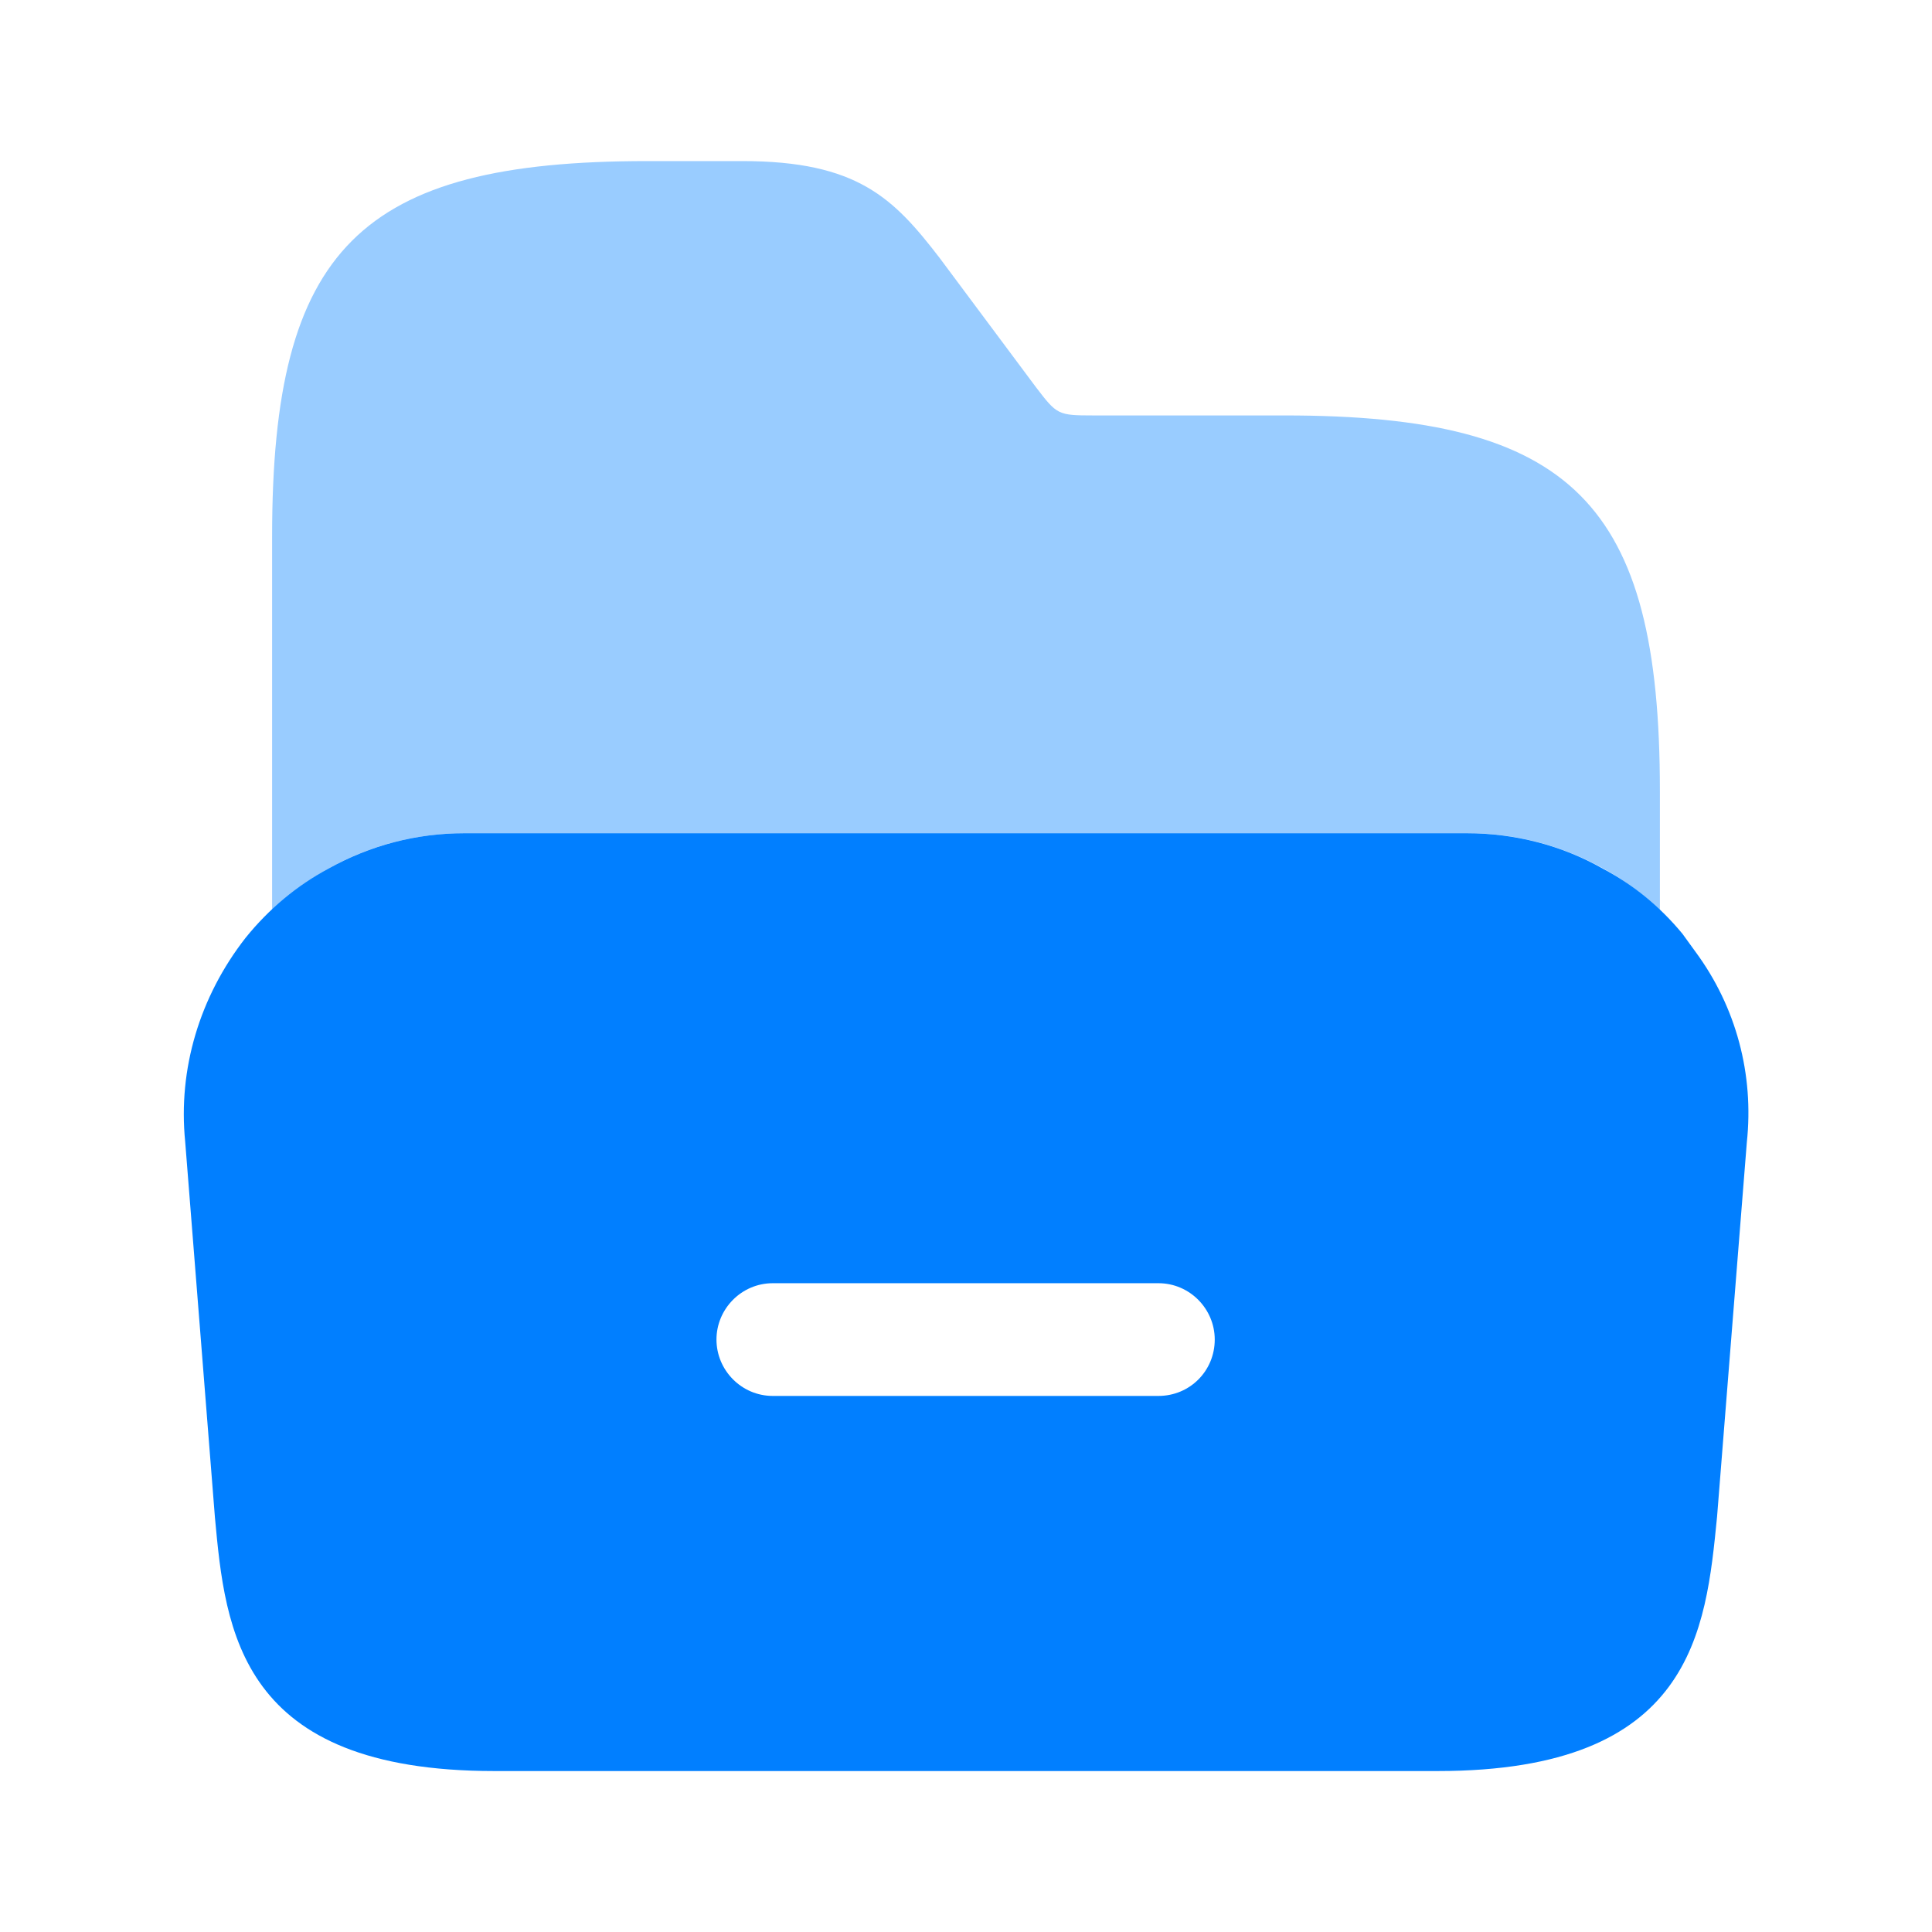
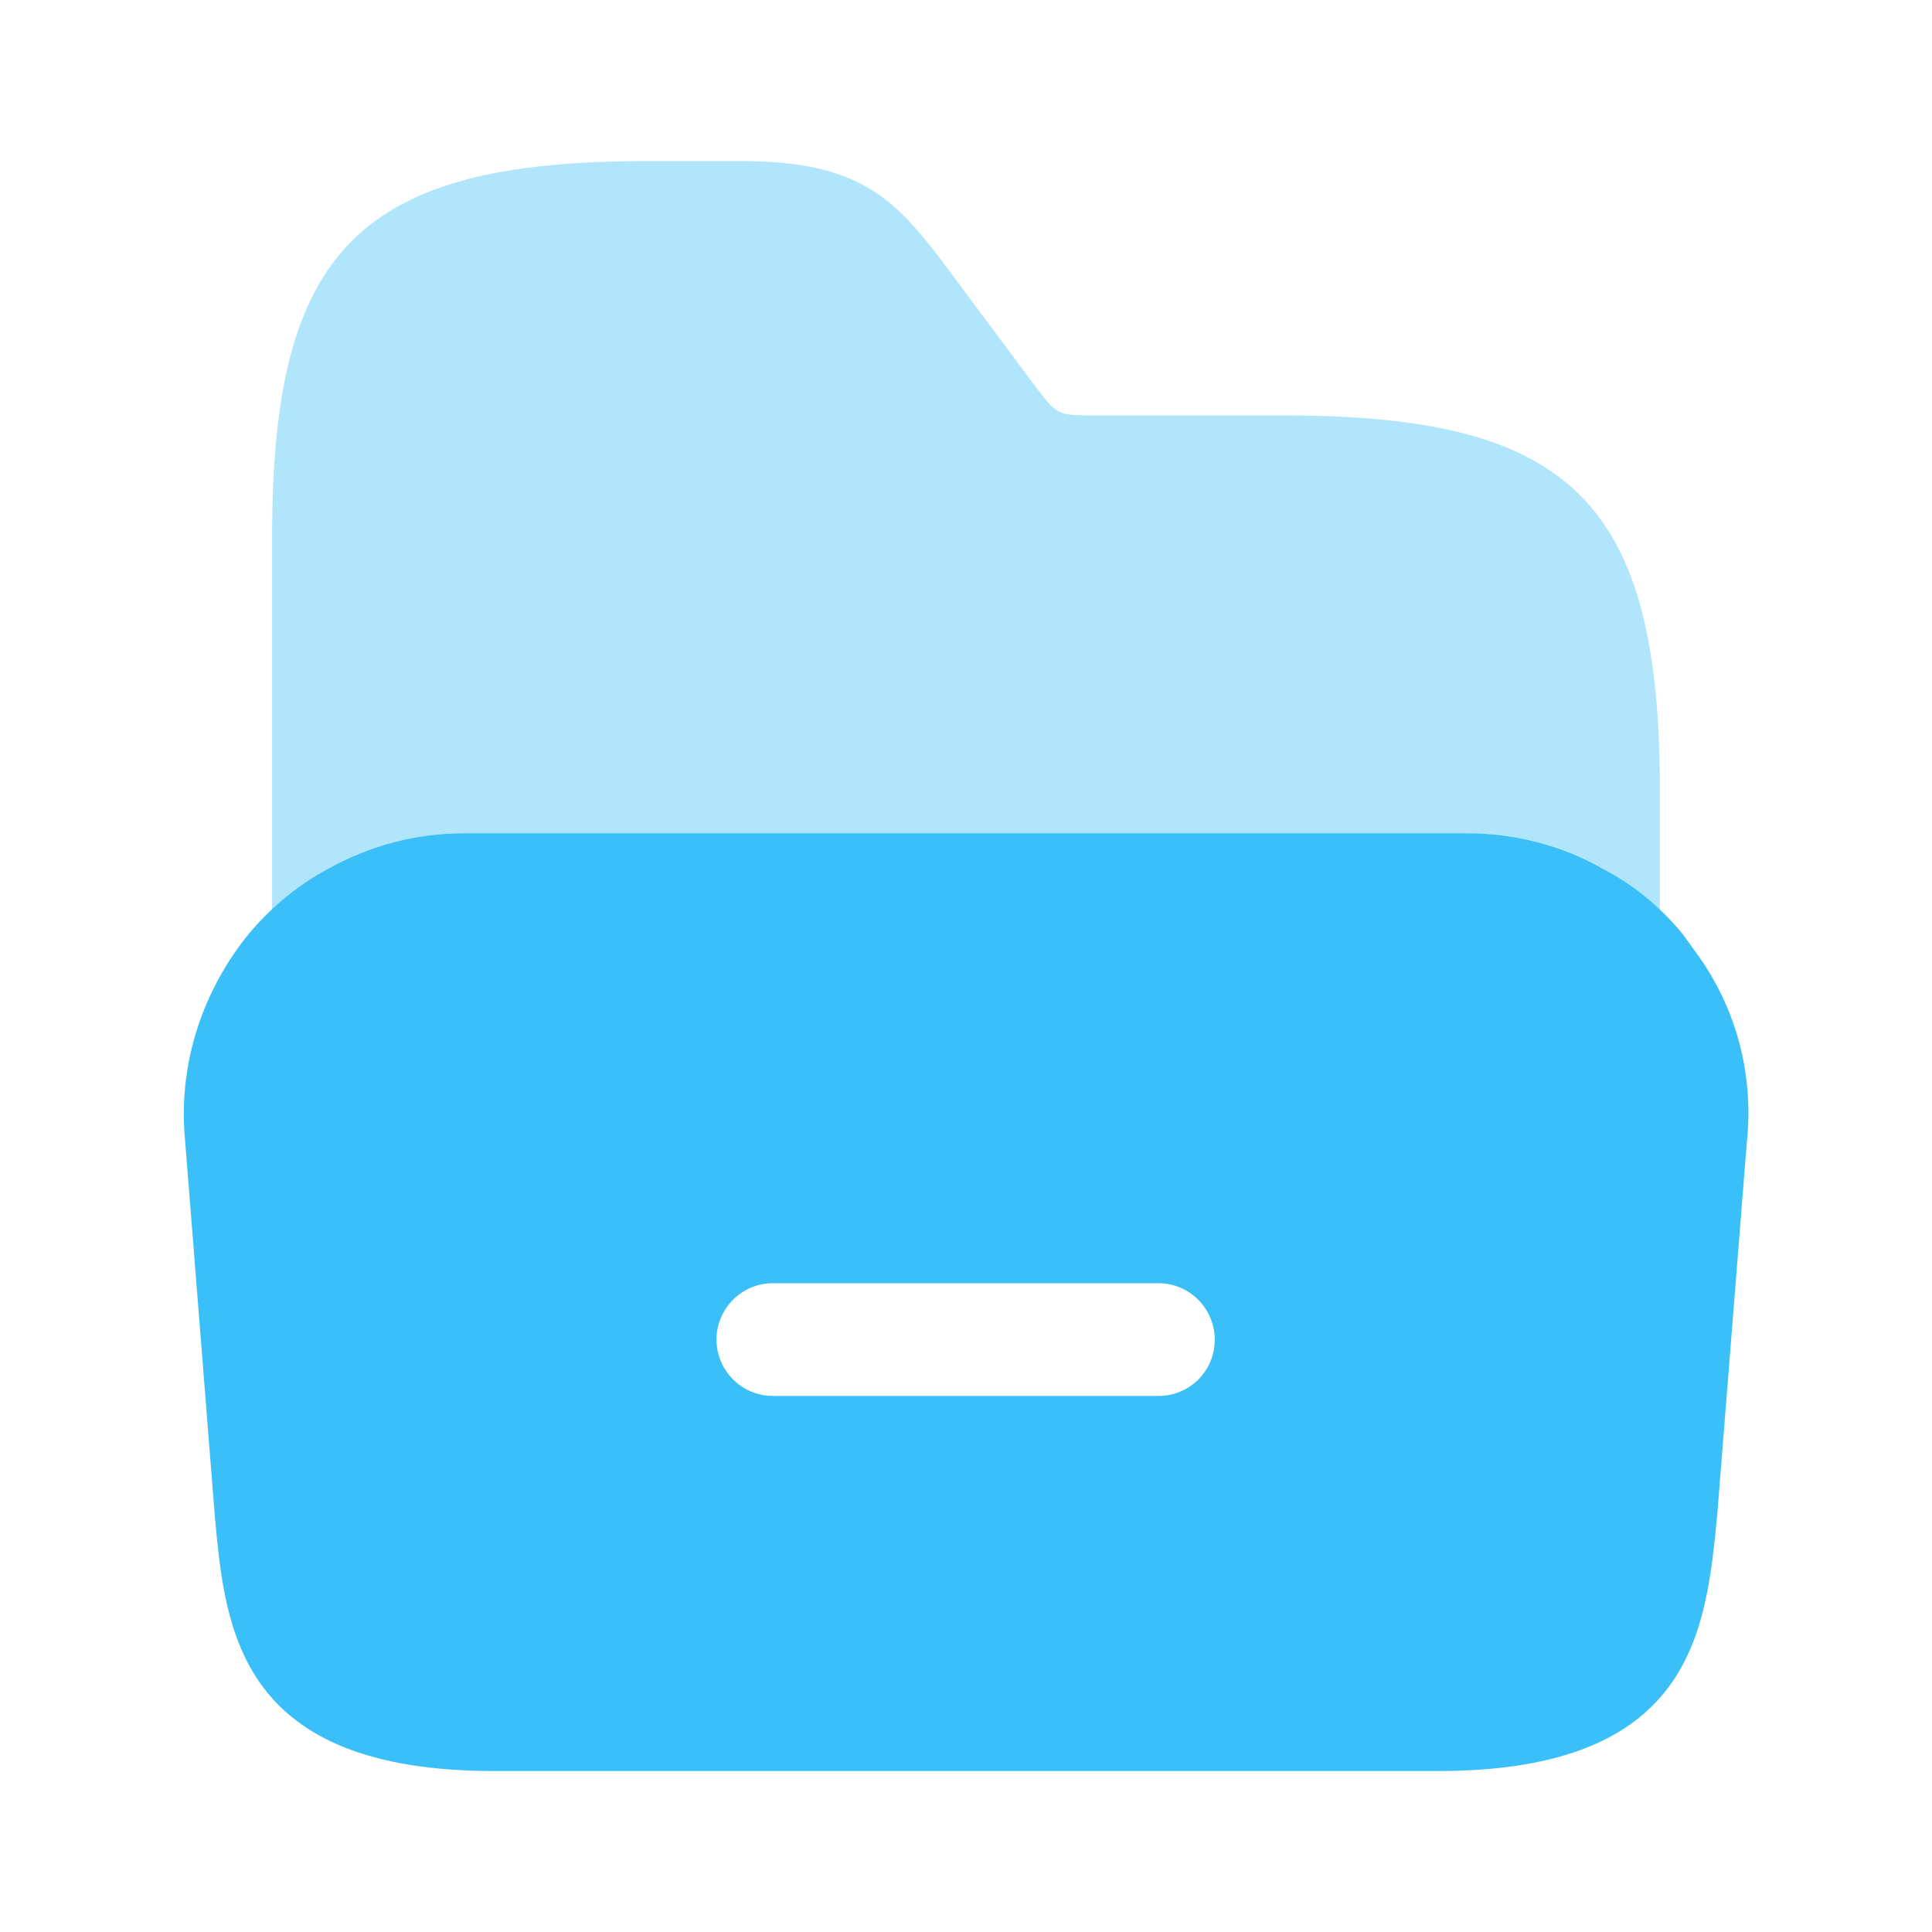
<svg xmlns="http://www.w3.org/2000/svg" width="32" height="32" viewBox="0 0 32 32" fill="none">
-   <path d="M28.08 15.761L27.867 15.467C27.493 15.014 27.053 14.654 26.547 14.387C25.867 14.001 25.093 13.801 24.293 13.801H7.693C6.893 13.801 6.133 14.001 5.44 14.387C4.92 14.667 4.453 15.054 4.067 15.534C3.307 16.507 2.947 17.707 3.067 18.907L3.56 25.134C3.733 27.014 3.96 29.334 8.187 29.334H23.813C28.04 29.334 28.253 27.014 28.44 25.121L28.933 18.921C29.053 17.801 28.76 16.681 28.08 15.761ZM19.187 23.121H12.8C12.28 23.121 11.867 22.694 11.867 22.187C11.867 21.681 12.28 21.254 12.8 21.254H19.187C19.707 21.254 20.12 21.681 20.12 22.187C20.12 22.707 19.707 23.121 19.187 23.121Z" fill="#017FFF" />
-   <path opacity="0.4" d="M4.507 15.081C4.8 14.815 5.093 14.575 5.44 14.388C6.12 14.001 6.893 13.801 7.693 13.801H24.307C25.107 13.801 25.867 14.001 26.56 14.388C26.907 14.575 27.213 14.815 27.493 15.095V14.388V13.095C27.493 8.335 26.04 6.881 21.28 6.881H18.107C17.52 6.881 17.507 6.868 17.16 6.415L15.56 4.268C14.8 3.281 14.2 2.668 12.293 2.668H10.72C5.96 2.668 4.507 4.121 4.507 8.881V14.401V15.081Z" fill="#017FFF" />
+   <path d="M28.08 15.761L27.867 15.467C27.493 15.014 27.053 14.654 26.547 14.387C25.867 14.001 25.093 13.801 24.293 13.801H7.693C6.893 13.801 6.133 14.001 5.44 14.387C4.92 14.667 4.453 15.054 4.067 15.534C3.307 16.507 2.947 17.707 3.067 18.907L3.56 25.134C3.733 27.014 3.96 29.334 8.187 29.334H23.813C28.04 29.334 28.253 27.014 28.44 25.121L28.933 18.921C29.053 17.801 28.76 16.681 28.08 15.761ZM19.187 23.121H12.8C12.28 23.121 11.867 22.694 11.867 22.187C11.867 21.681 12.28 21.254 12.8 21.254H19.187C19.707 21.254 20.12 21.681 20.12 22.187C20.12 22.707 19.707 23.121 19.187 23.121Z" fill="#3ABFF8" />
+   <path opacity="0.4" d="M4.507 15.081C4.8 14.815 5.093 14.575 5.44 14.388C6.12 14.001 6.893 13.801 7.693 13.801H24.307C25.107 13.801 25.867 14.001 26.56 14.388C26.907 14.575 27.213 14.815 27.493 15.095V14.388V13.095C27.493 8.335 26.04 6.881 21.28 6.881H18.107C17.52 6.881 17.507 6.868 17.16 6.415L15.56 4.268C14.8 3.281 14.2 2.668 12.293 2.668H10.72C5.96 2.668 4.507 4.121 4.507 8.881V14.401V15.081Z" fill="#3ABFF8" />
</svg>
